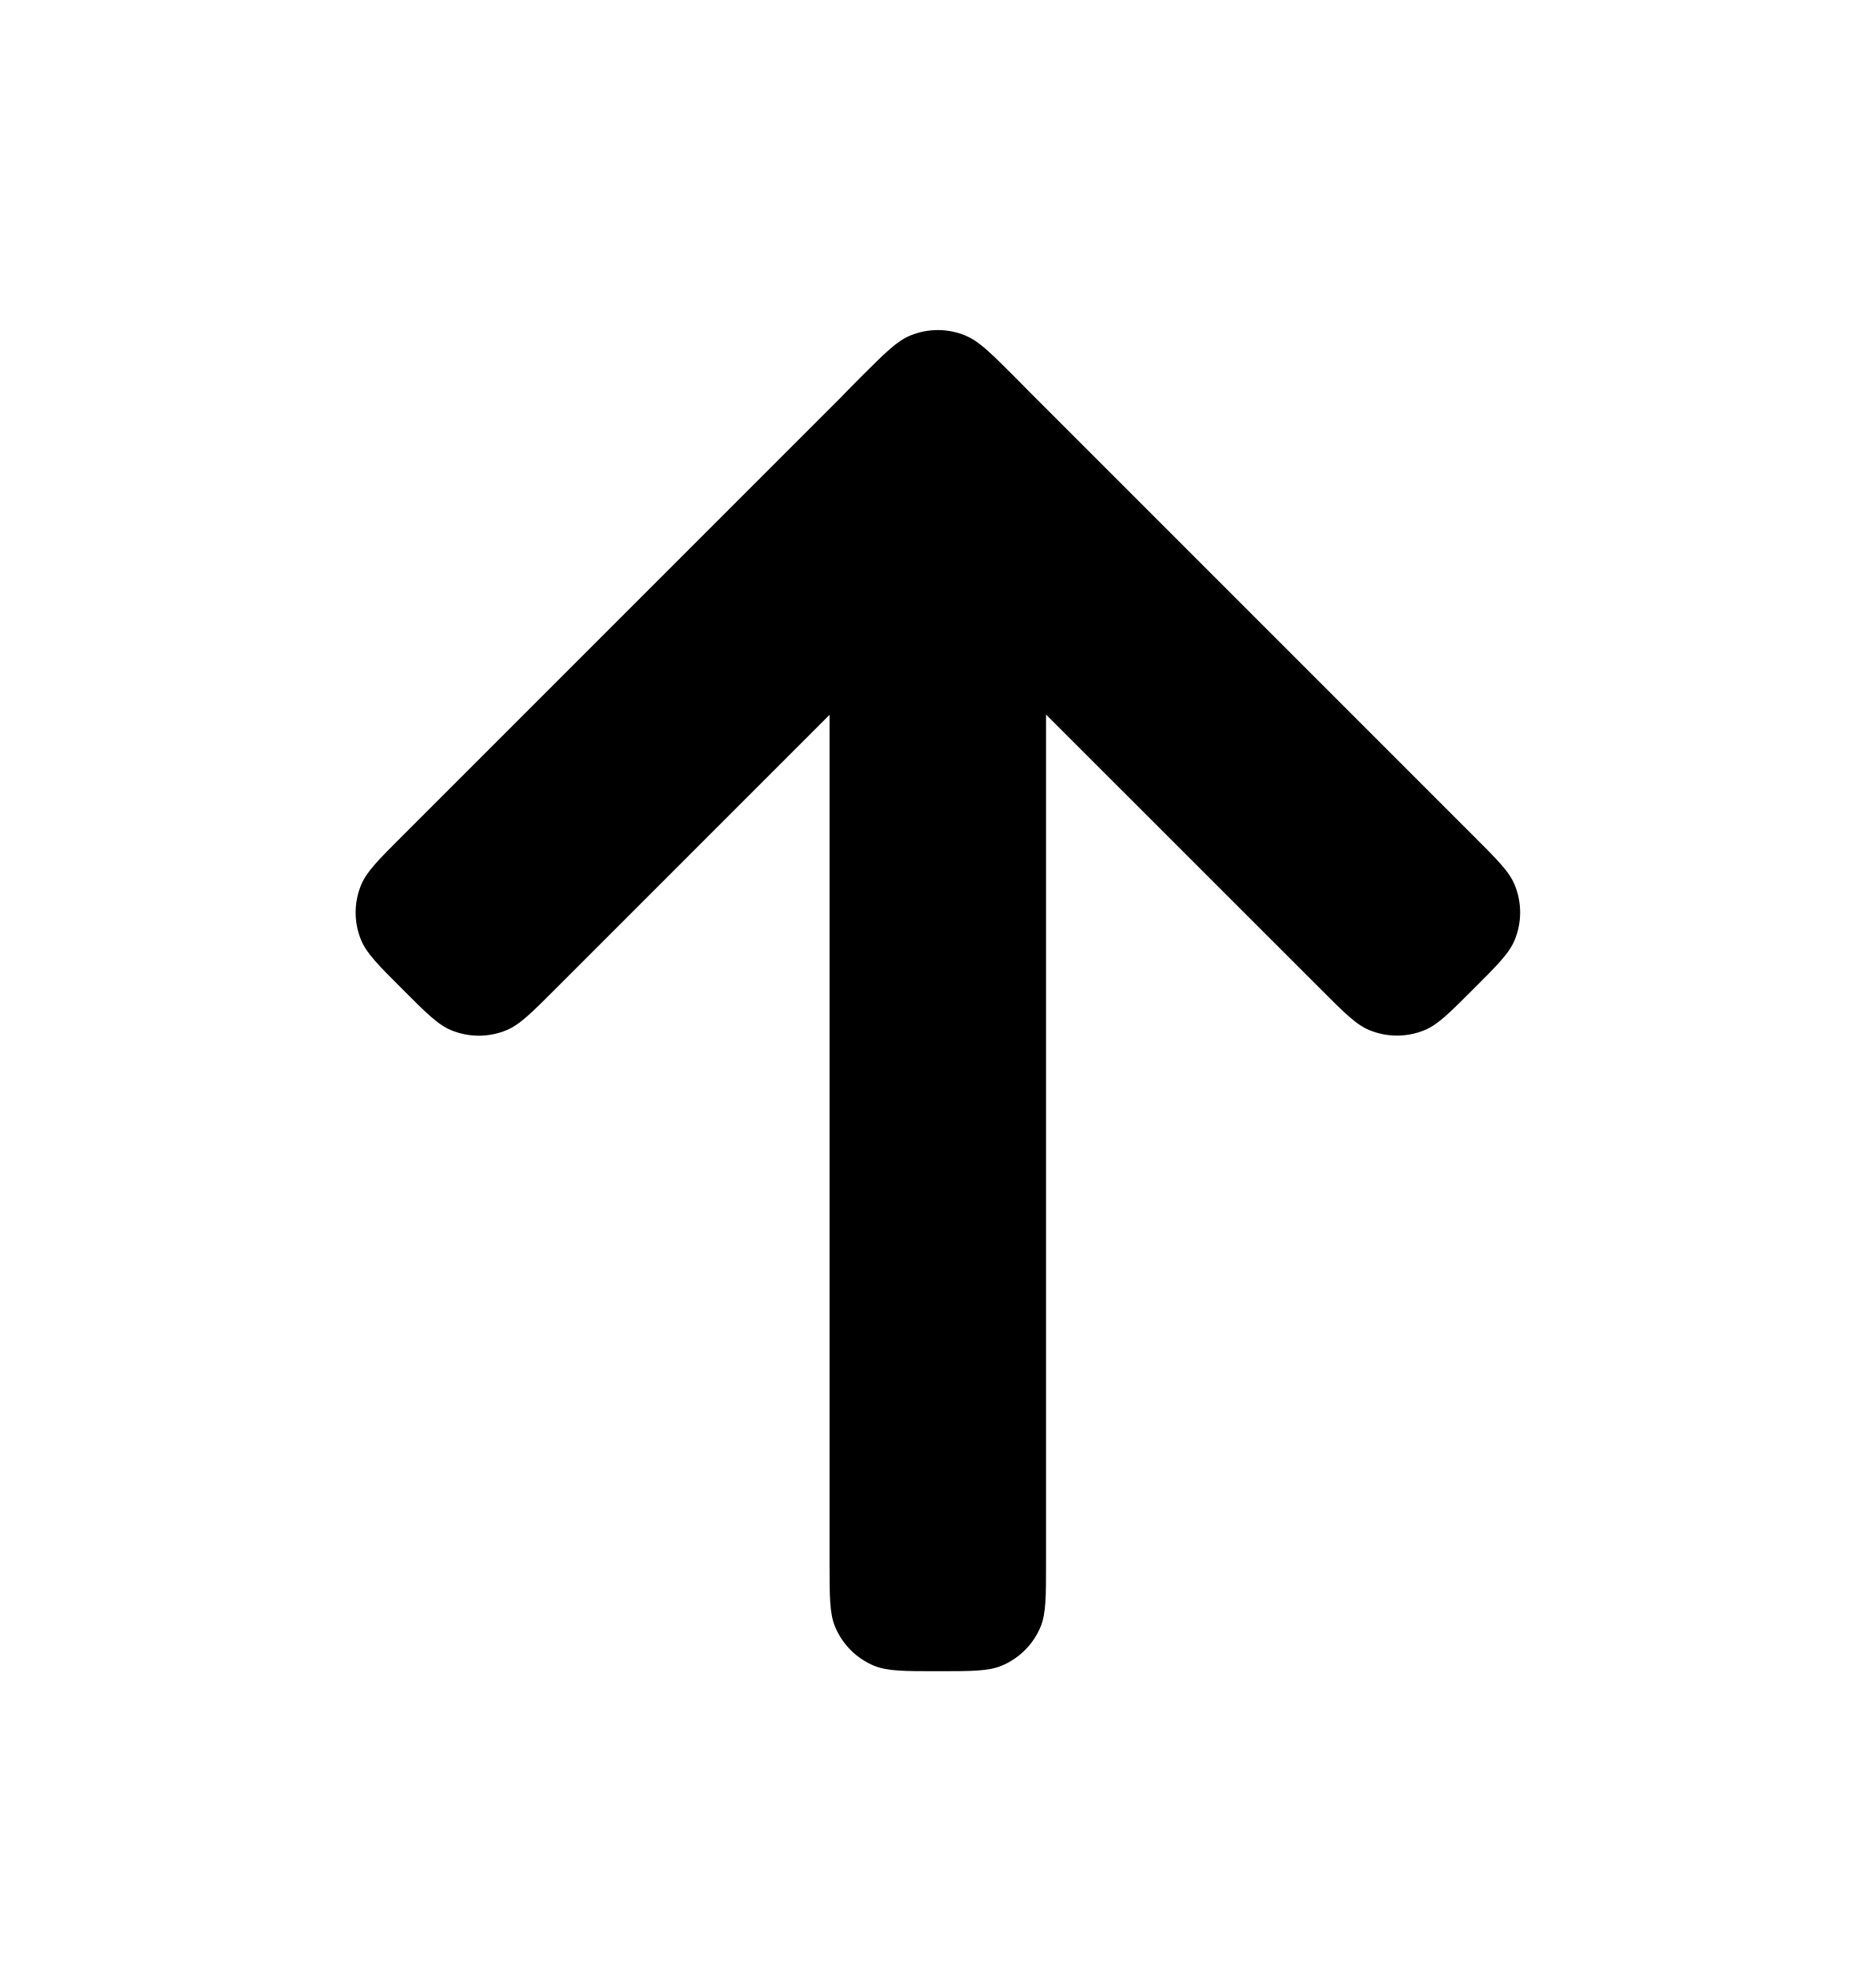
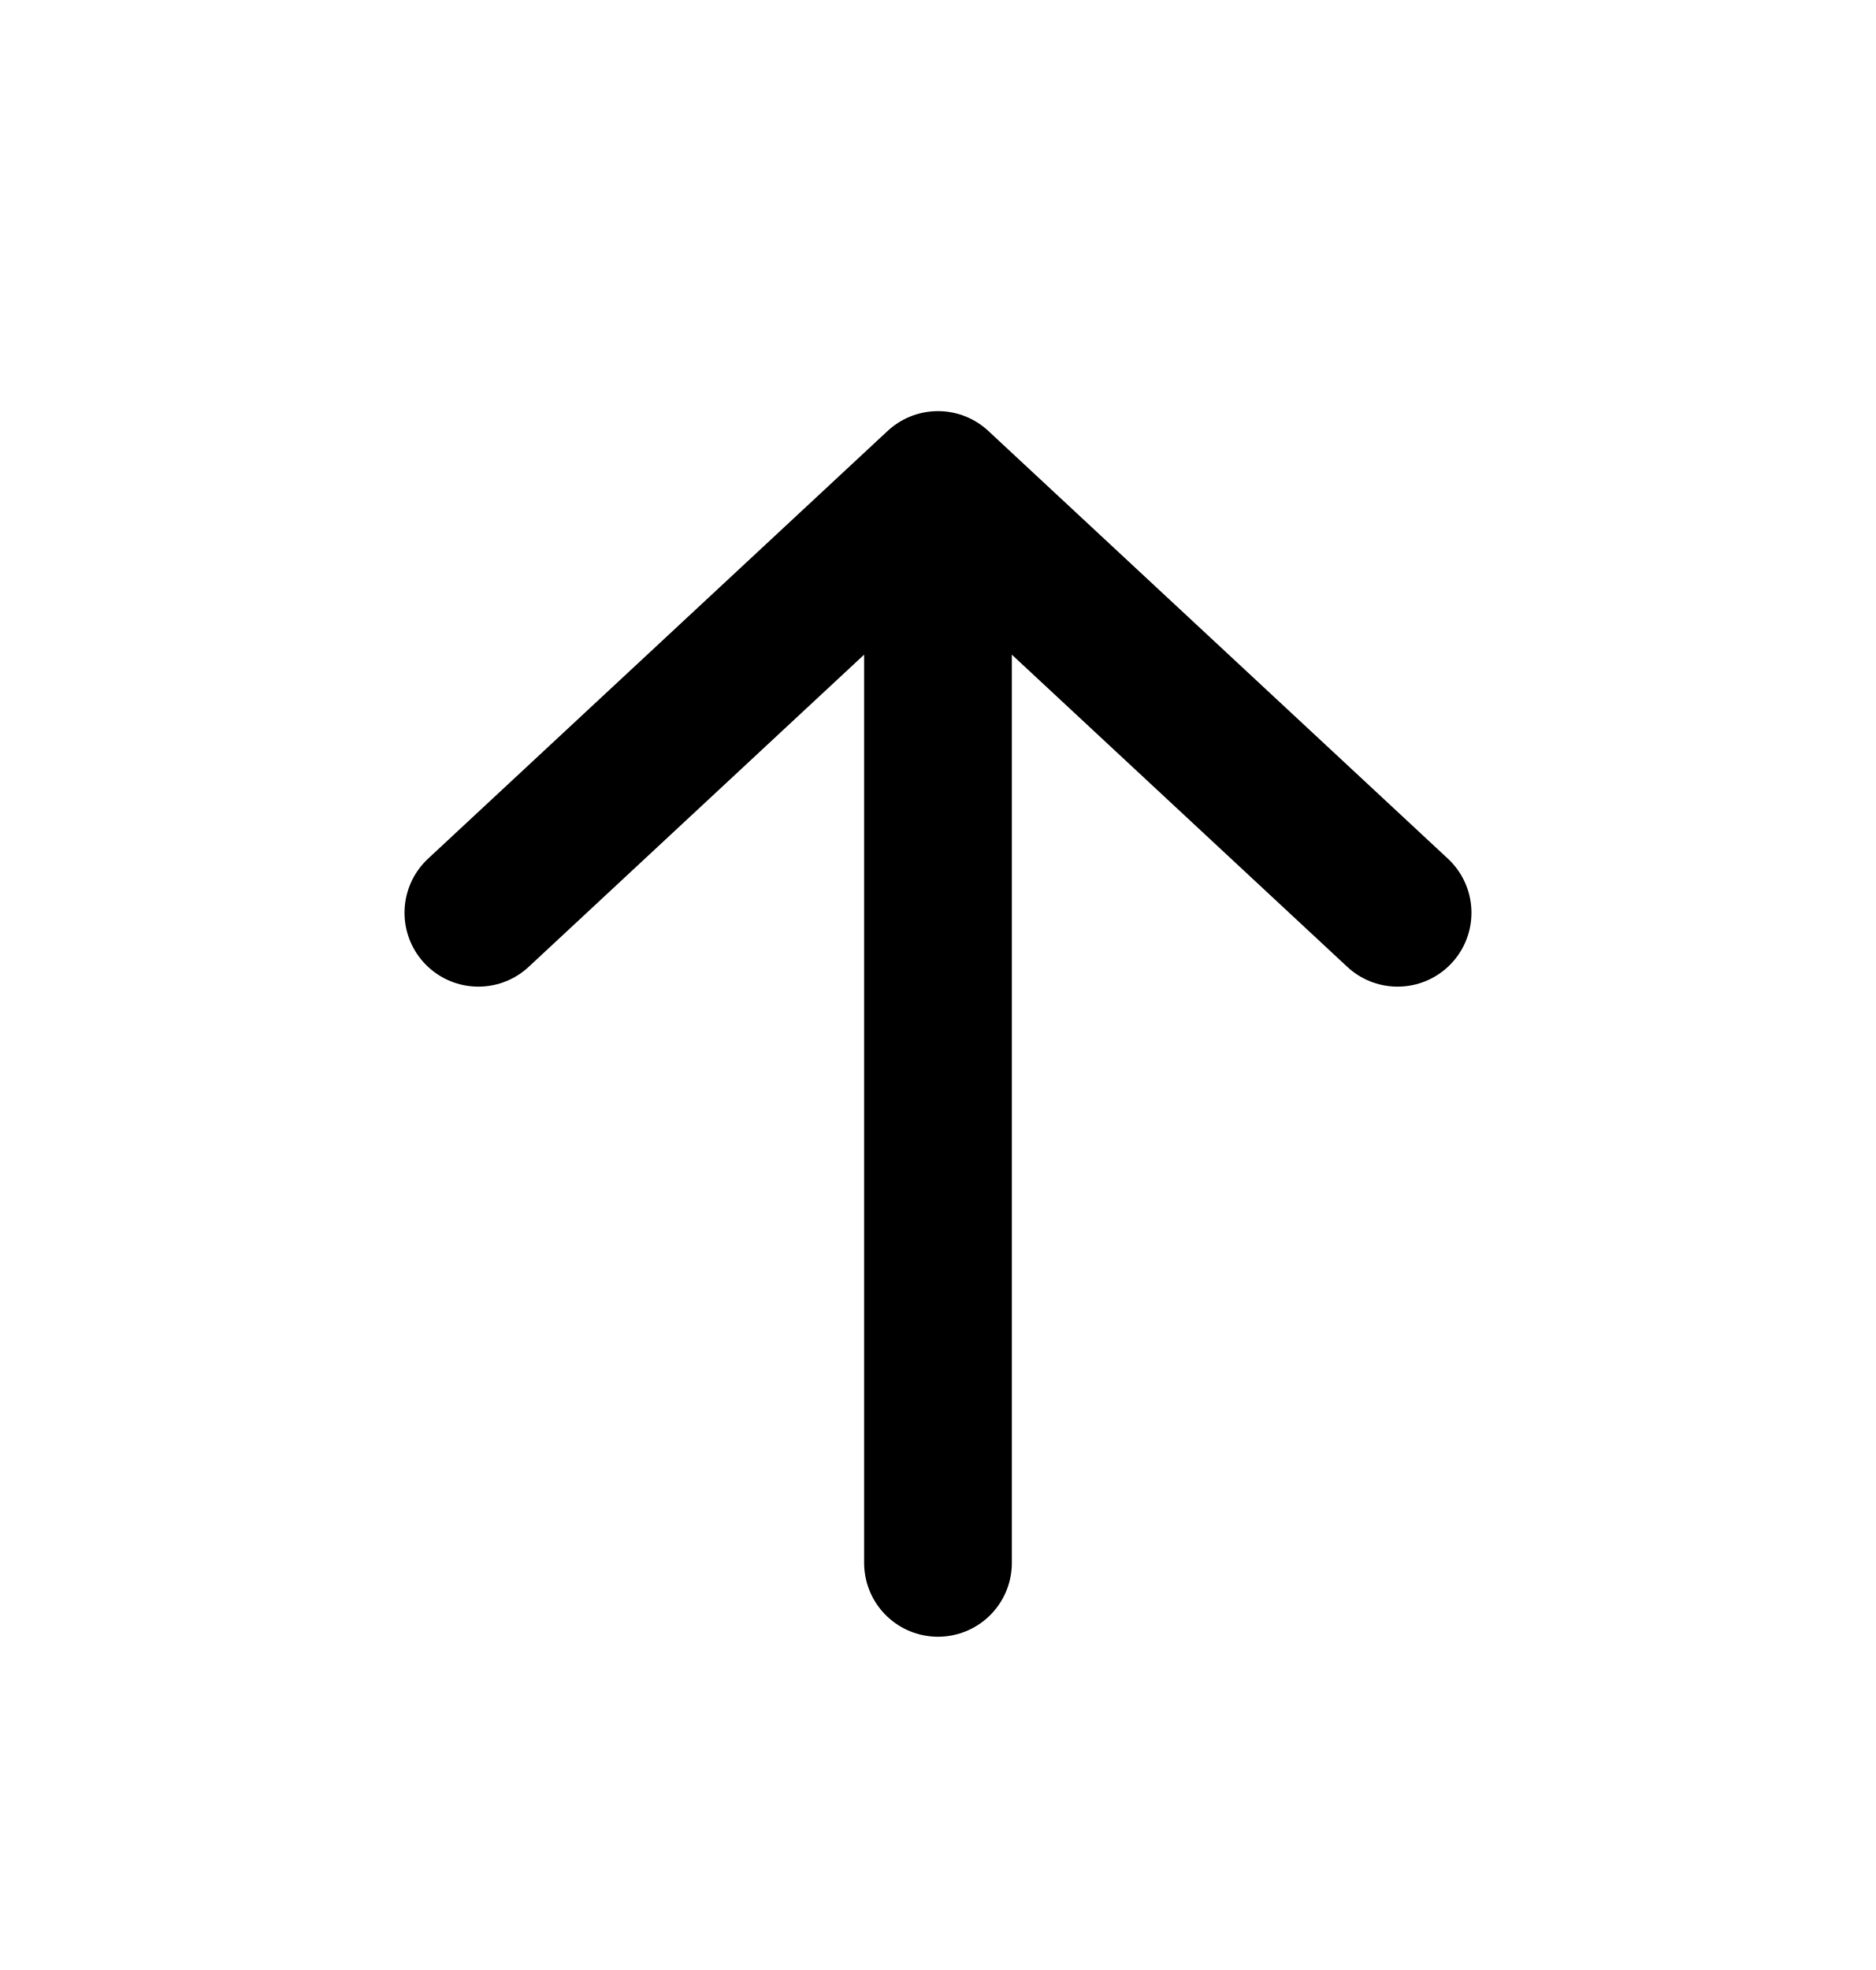
<svg xmlns="http://www.w3.org/2000/svg" width="20" height="21" viewBox="0 0 20 21" fill="none">
-   <path fill-rule="evenodd" clip-rule="evenodd" d="M11.094 17.341C11.152 17.199 11.152 17.02 11.152 16.662V7.617L14.078 10.542C14.331 10.796 14.458 10.923 14.599 10.981C14.788 11.059 14.999 11.059 15.188 10.981C15.329 10.923 15.456 10.796 15.709 10.542C15.963 10.289 16.09 10.162 16.148 10.021C16.226 9.832 16.226 9.621 16.148 9.432C16.09 9.291 15.963 9.164 15.709 8.911L10.964 4.166C10.921 4.121 10.871 4.072 10.816 4.016L10.816 4.016C10.592 3.792 10.467 3.667 10.343 3.601C10.326 3.592 10.309 3.584 10.293 3.577C10.104 3.499 9.892 3.499 9.704 3.577C9.562 3.635 9.436 3.762 9.182 4.015C9.1 4.098 9.03 4.167 8.973 4.228L4.289 8.912C4.035 9.165 3.909 9.292 3.85 9.433C3.772 9.622 3.772 9.833 3.85 10.022C3.909 10.163 4.035 10.29 4.289 10.543C4.542 10.797 4.669 10.924 4.81 10.982C4.999 11.06 5.211 11.06 5.399 10.982C5.54 10.924 5.667 10.797 5.921 10.543L5.921 10.543L8.844 7.62V16.662C8.844 17.02 8.844 17.199 8.903 17.341C8.981 17.529 9.131 17.679 9.319 17.757C9.461 17.815 9.64 17.815 9.998 17.815C10.357 17.815 10.536 17.815 10.677 17.757C10.866 17.679 11.016 17.529 11.094 17.341Z" fill="black" />
+   <g stroke="black" stroke-width="1.575" stroke-linecap="round" stroke-linejoin="round">
+     <path d="M10 16.66V5.17M5.1 9.73L10 5.17L14.9 9.73" />
+   </g>
</svg>
